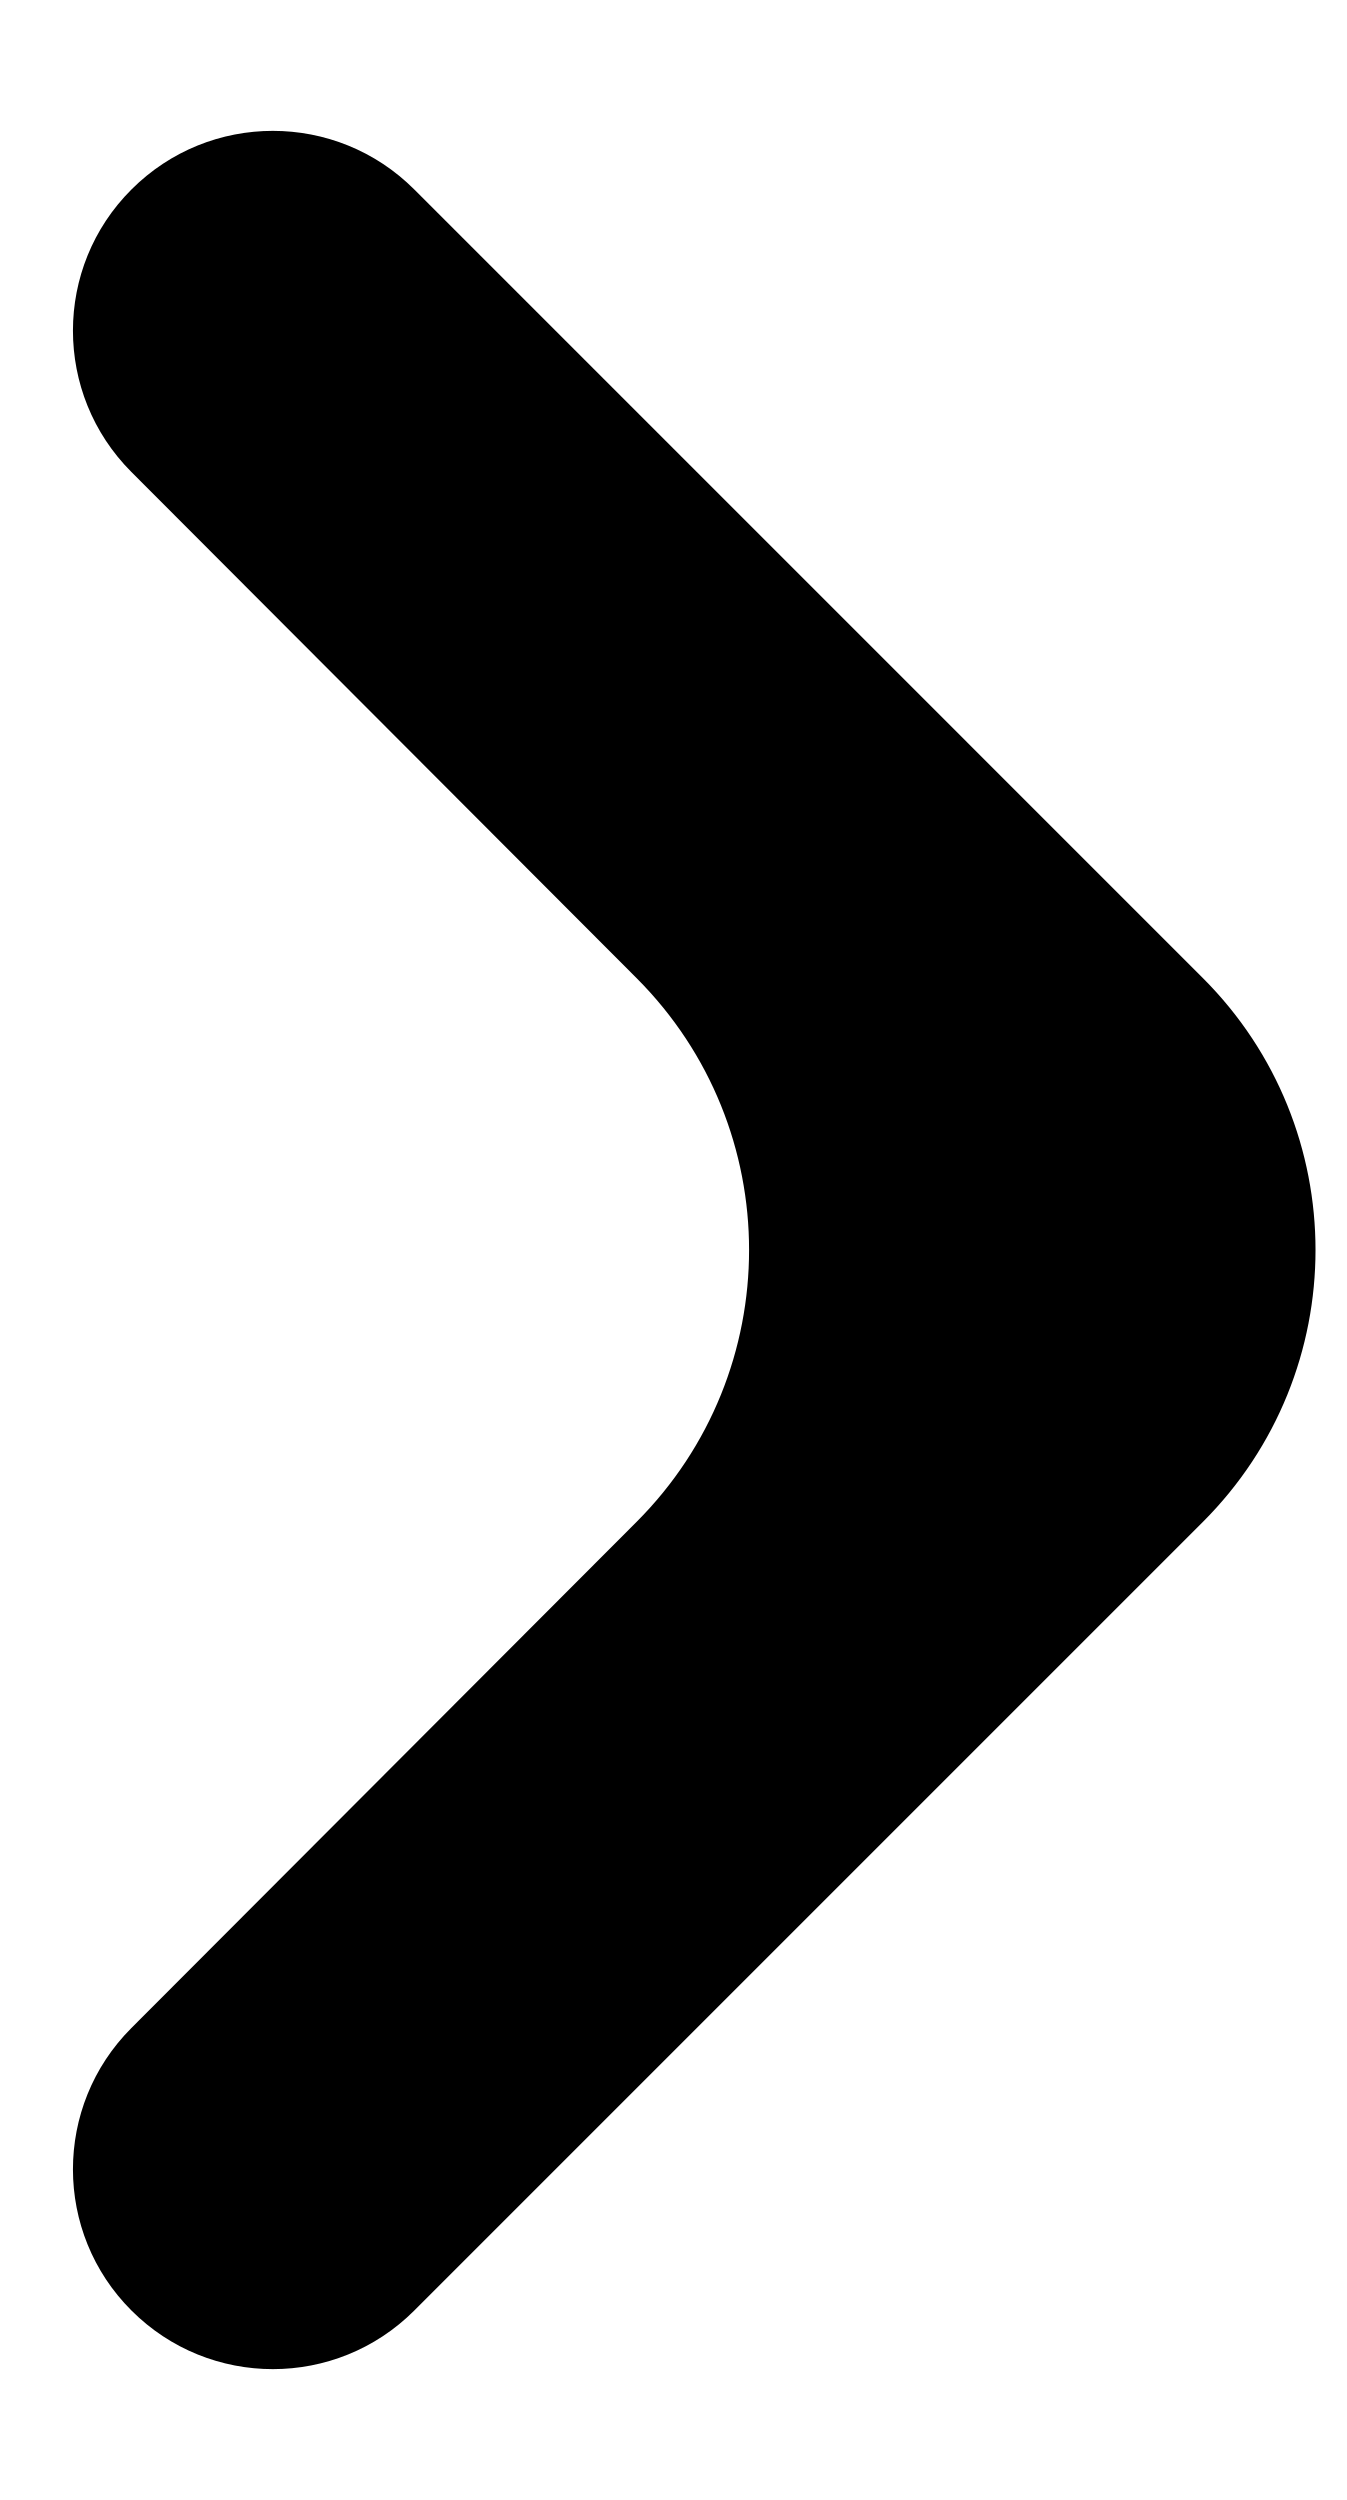
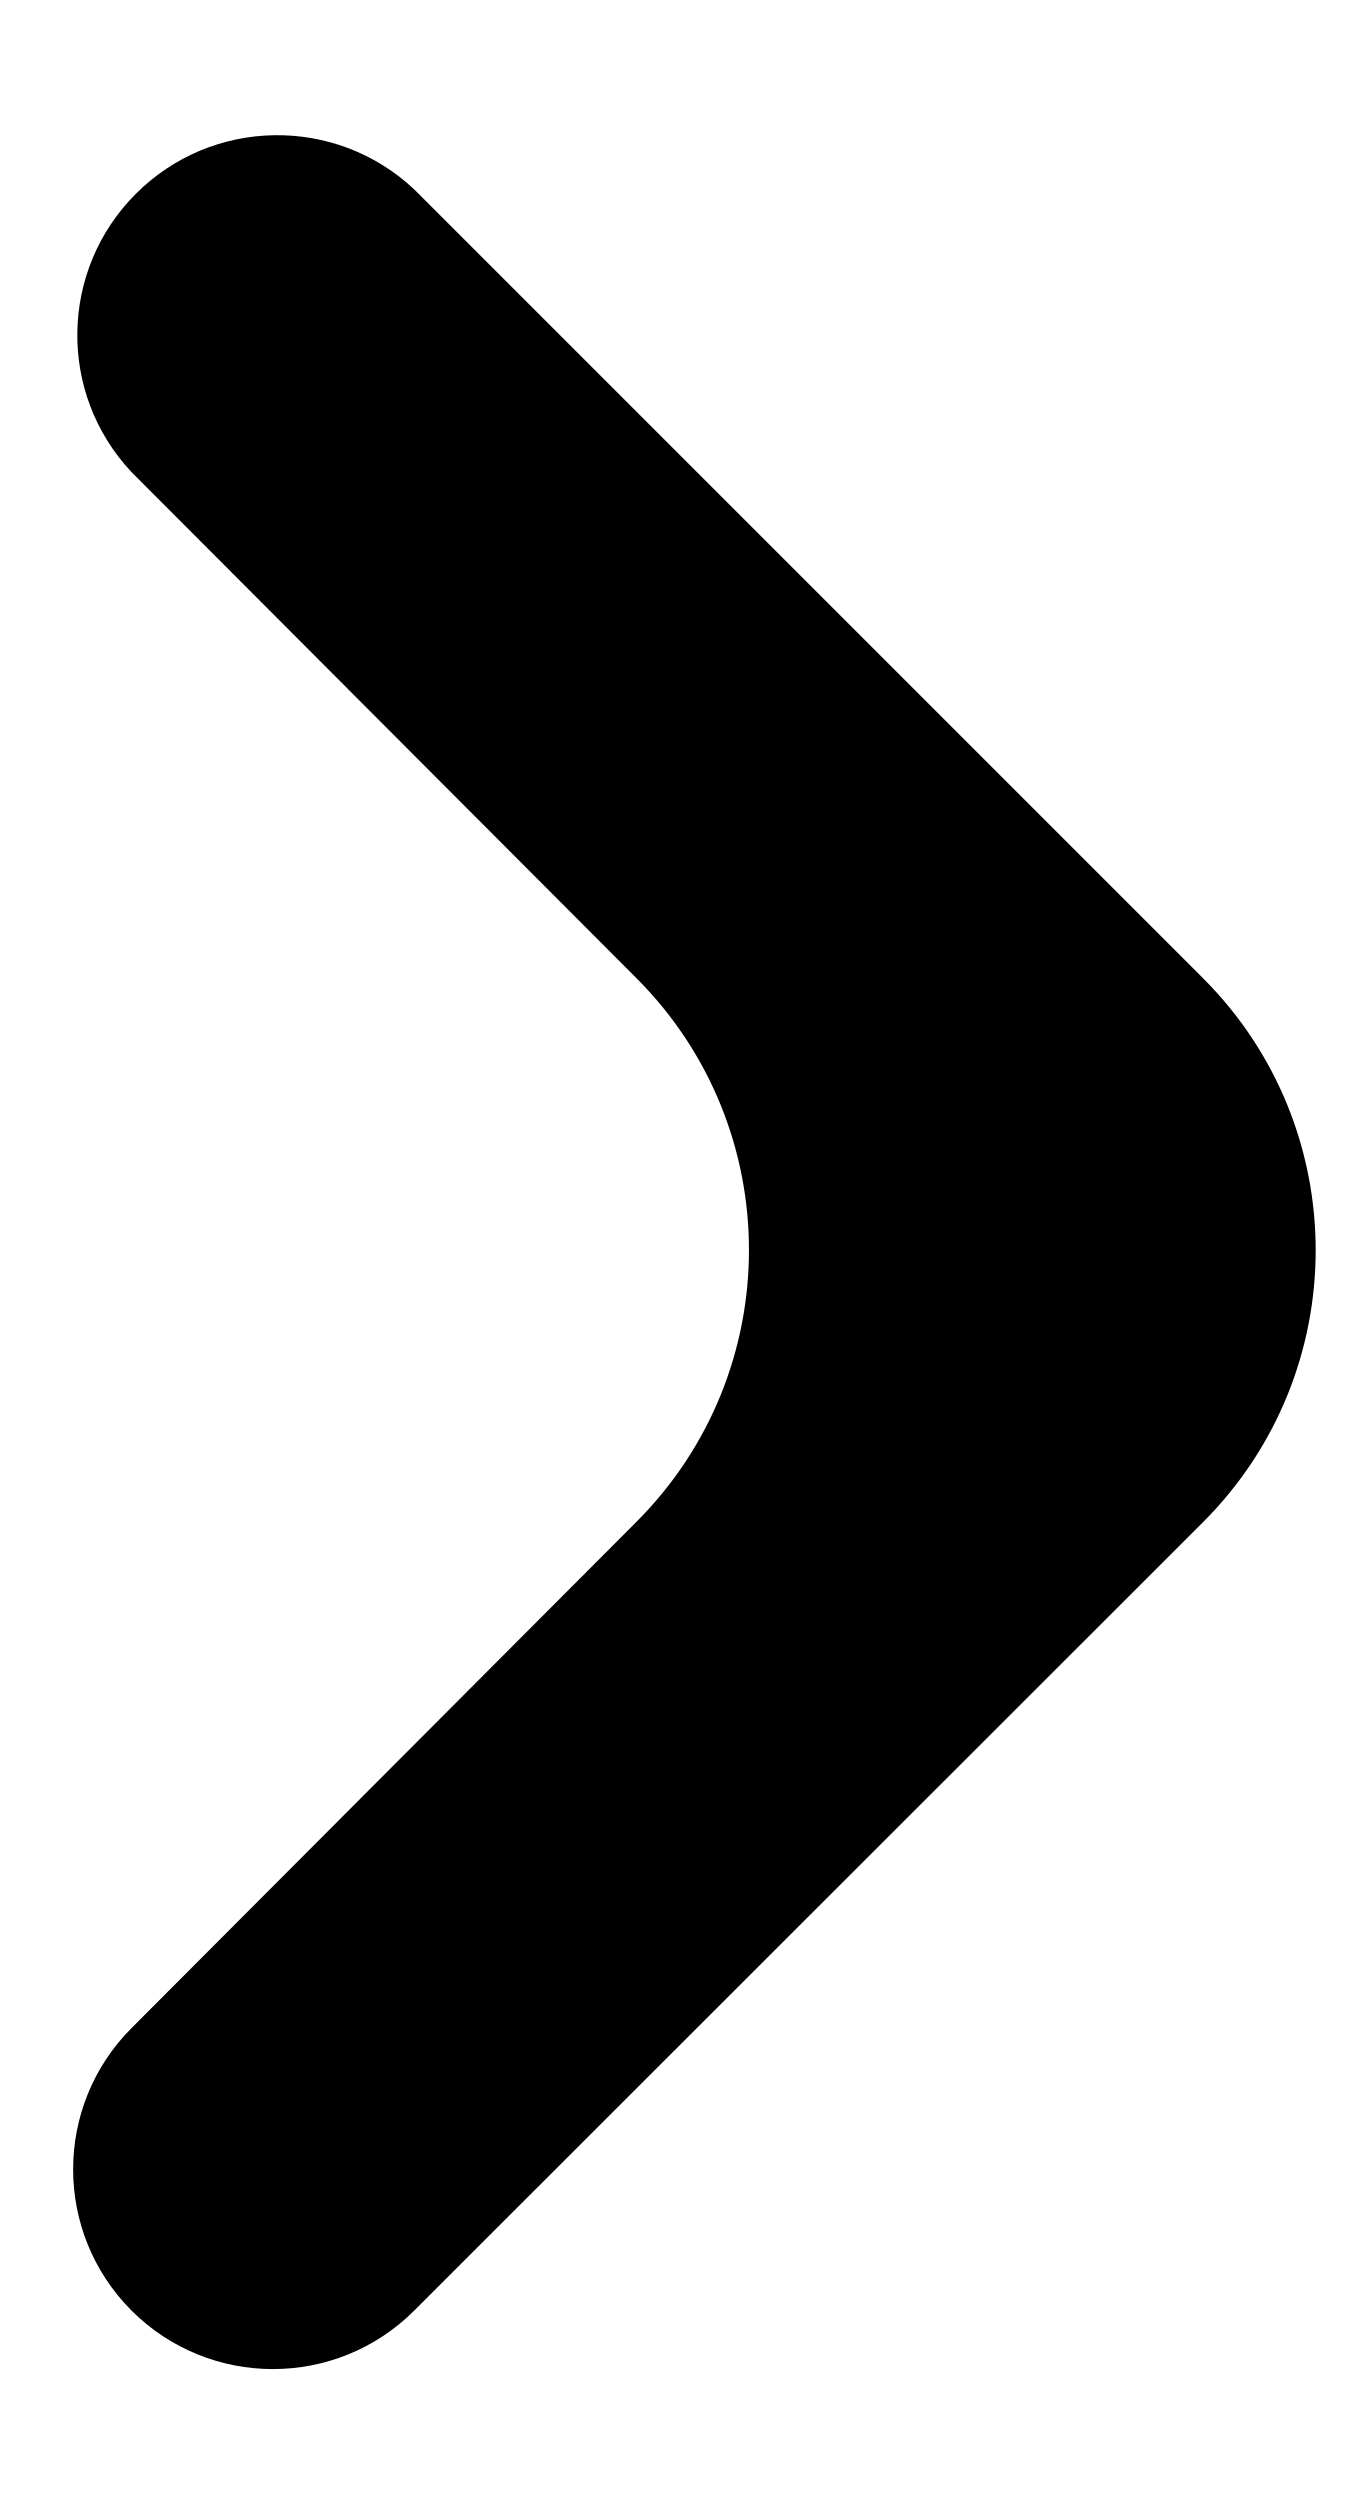
- <svg xmlns="http://www.w3.org/2000/svg" xmlns:xlink="http://www.w3.org/1999/xlink" width="7" height="13" viewBox="0 0 7 13" version="1.1">
-   <g id="Canvas" transform="translate(-2129 -2431)">
-     <g id="Next">
-       <use xlink:href="#path0_fill" transform="matrix(6.12323e-17 -1 1 6.12323e-17 2128.95 2443.75)" />
-     </g>
-   </g>
+ <svg xmlns="http://www.w3.org/2000/svg" xmlns:xlink="http://www.w3.org/1999/xlink" width="7" height="13" viewBox="0 0 7 13">
+   <use xlink:href="#a" transform="rotate(-90 6.35 6.4)" />
  <defs>
-     <path id="path0_fill" d="M 0.735 0.734C 1.14 0.328 1.798 0.328 2.204 0.733L 4.837 3.361C 5.618 4.14 6.882 4.14 7.663 3.361L 10.296 0.733C 10.702 0.328 11.36 0.328 11.765 0.734C 12.171 1.14 12.171 1.798 11.765 2.204L 7.664 6.305C 6.883 7.086 5.617 7.086 4.836 6.305L 0.735 2.204C 0.329 1.798 0.329 1.14 0.735 0.734Z" />
+     <path id="a" d="M.735.734a1.04 1.04 0 0 1 1.469 0L4.837 3.36a2 2 0 0 0 2.826 0L10.296.733a1.04 1.04 0 0 1 1.47 1.47L7.663 6.306a2 2 0 0 1-2.828 0l-4.1-4.102a1.04 1.04 0 0 1 0-1.47z" />
  </defs>
</svg>
